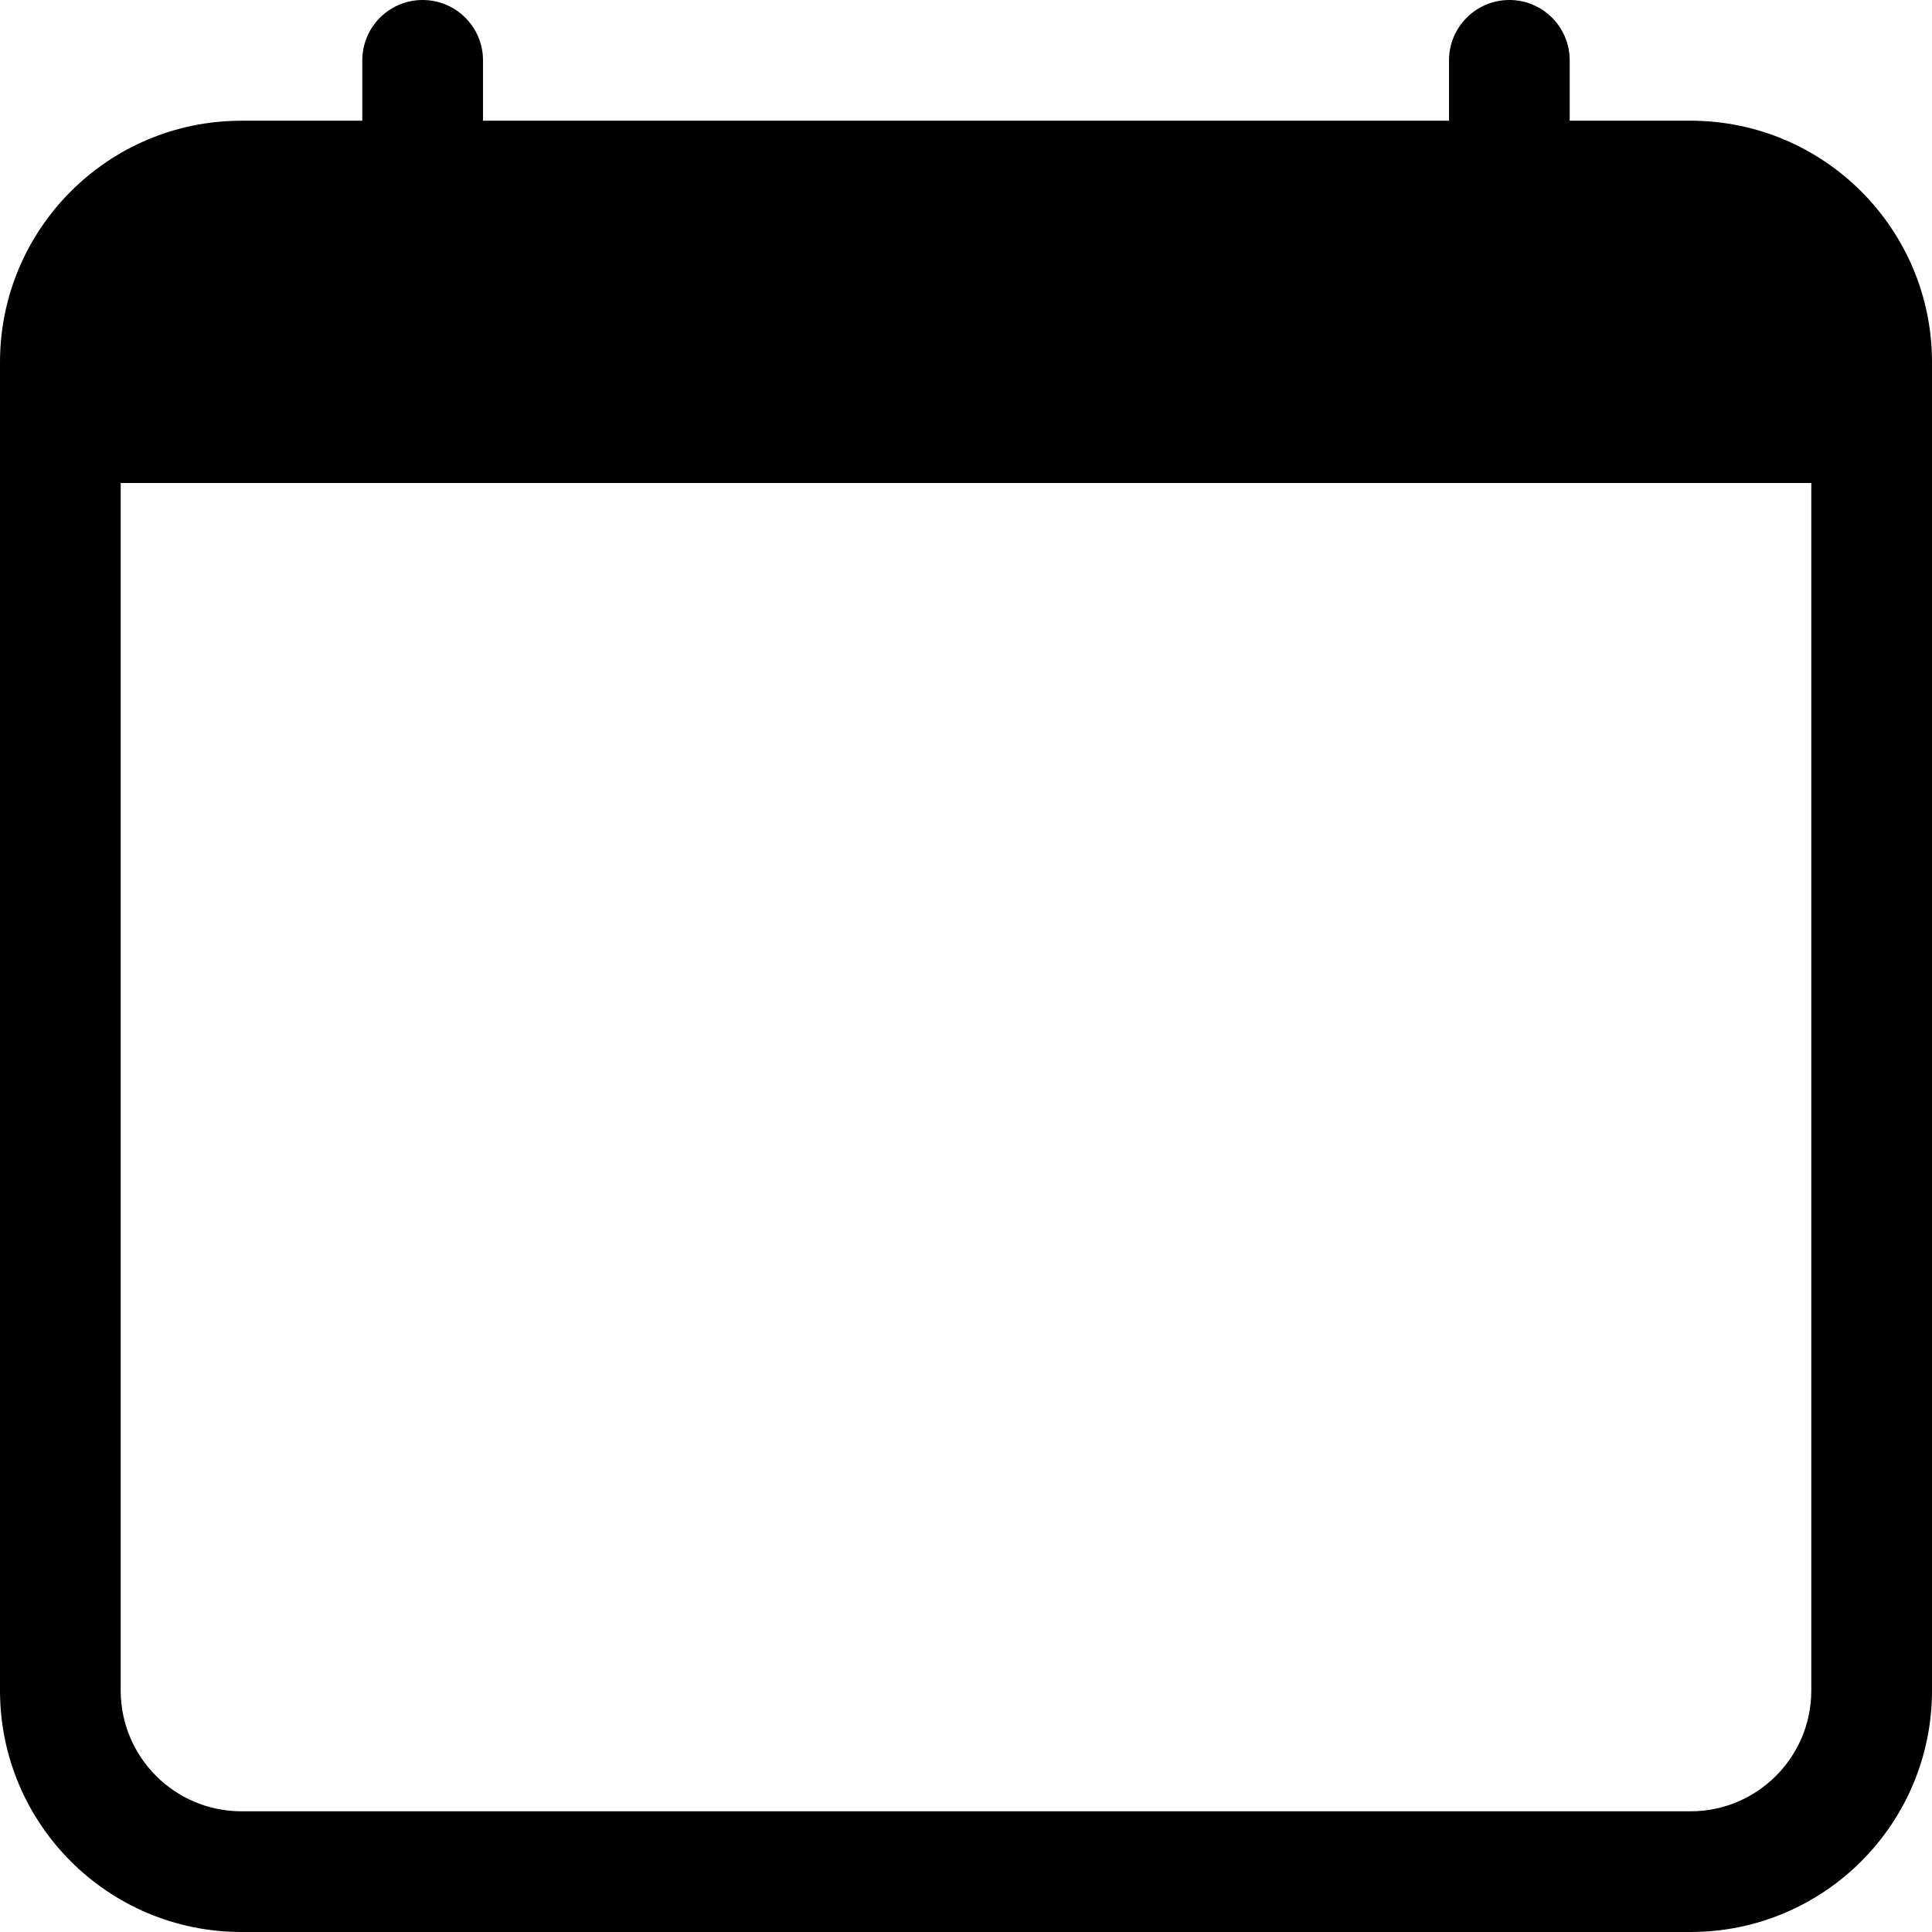
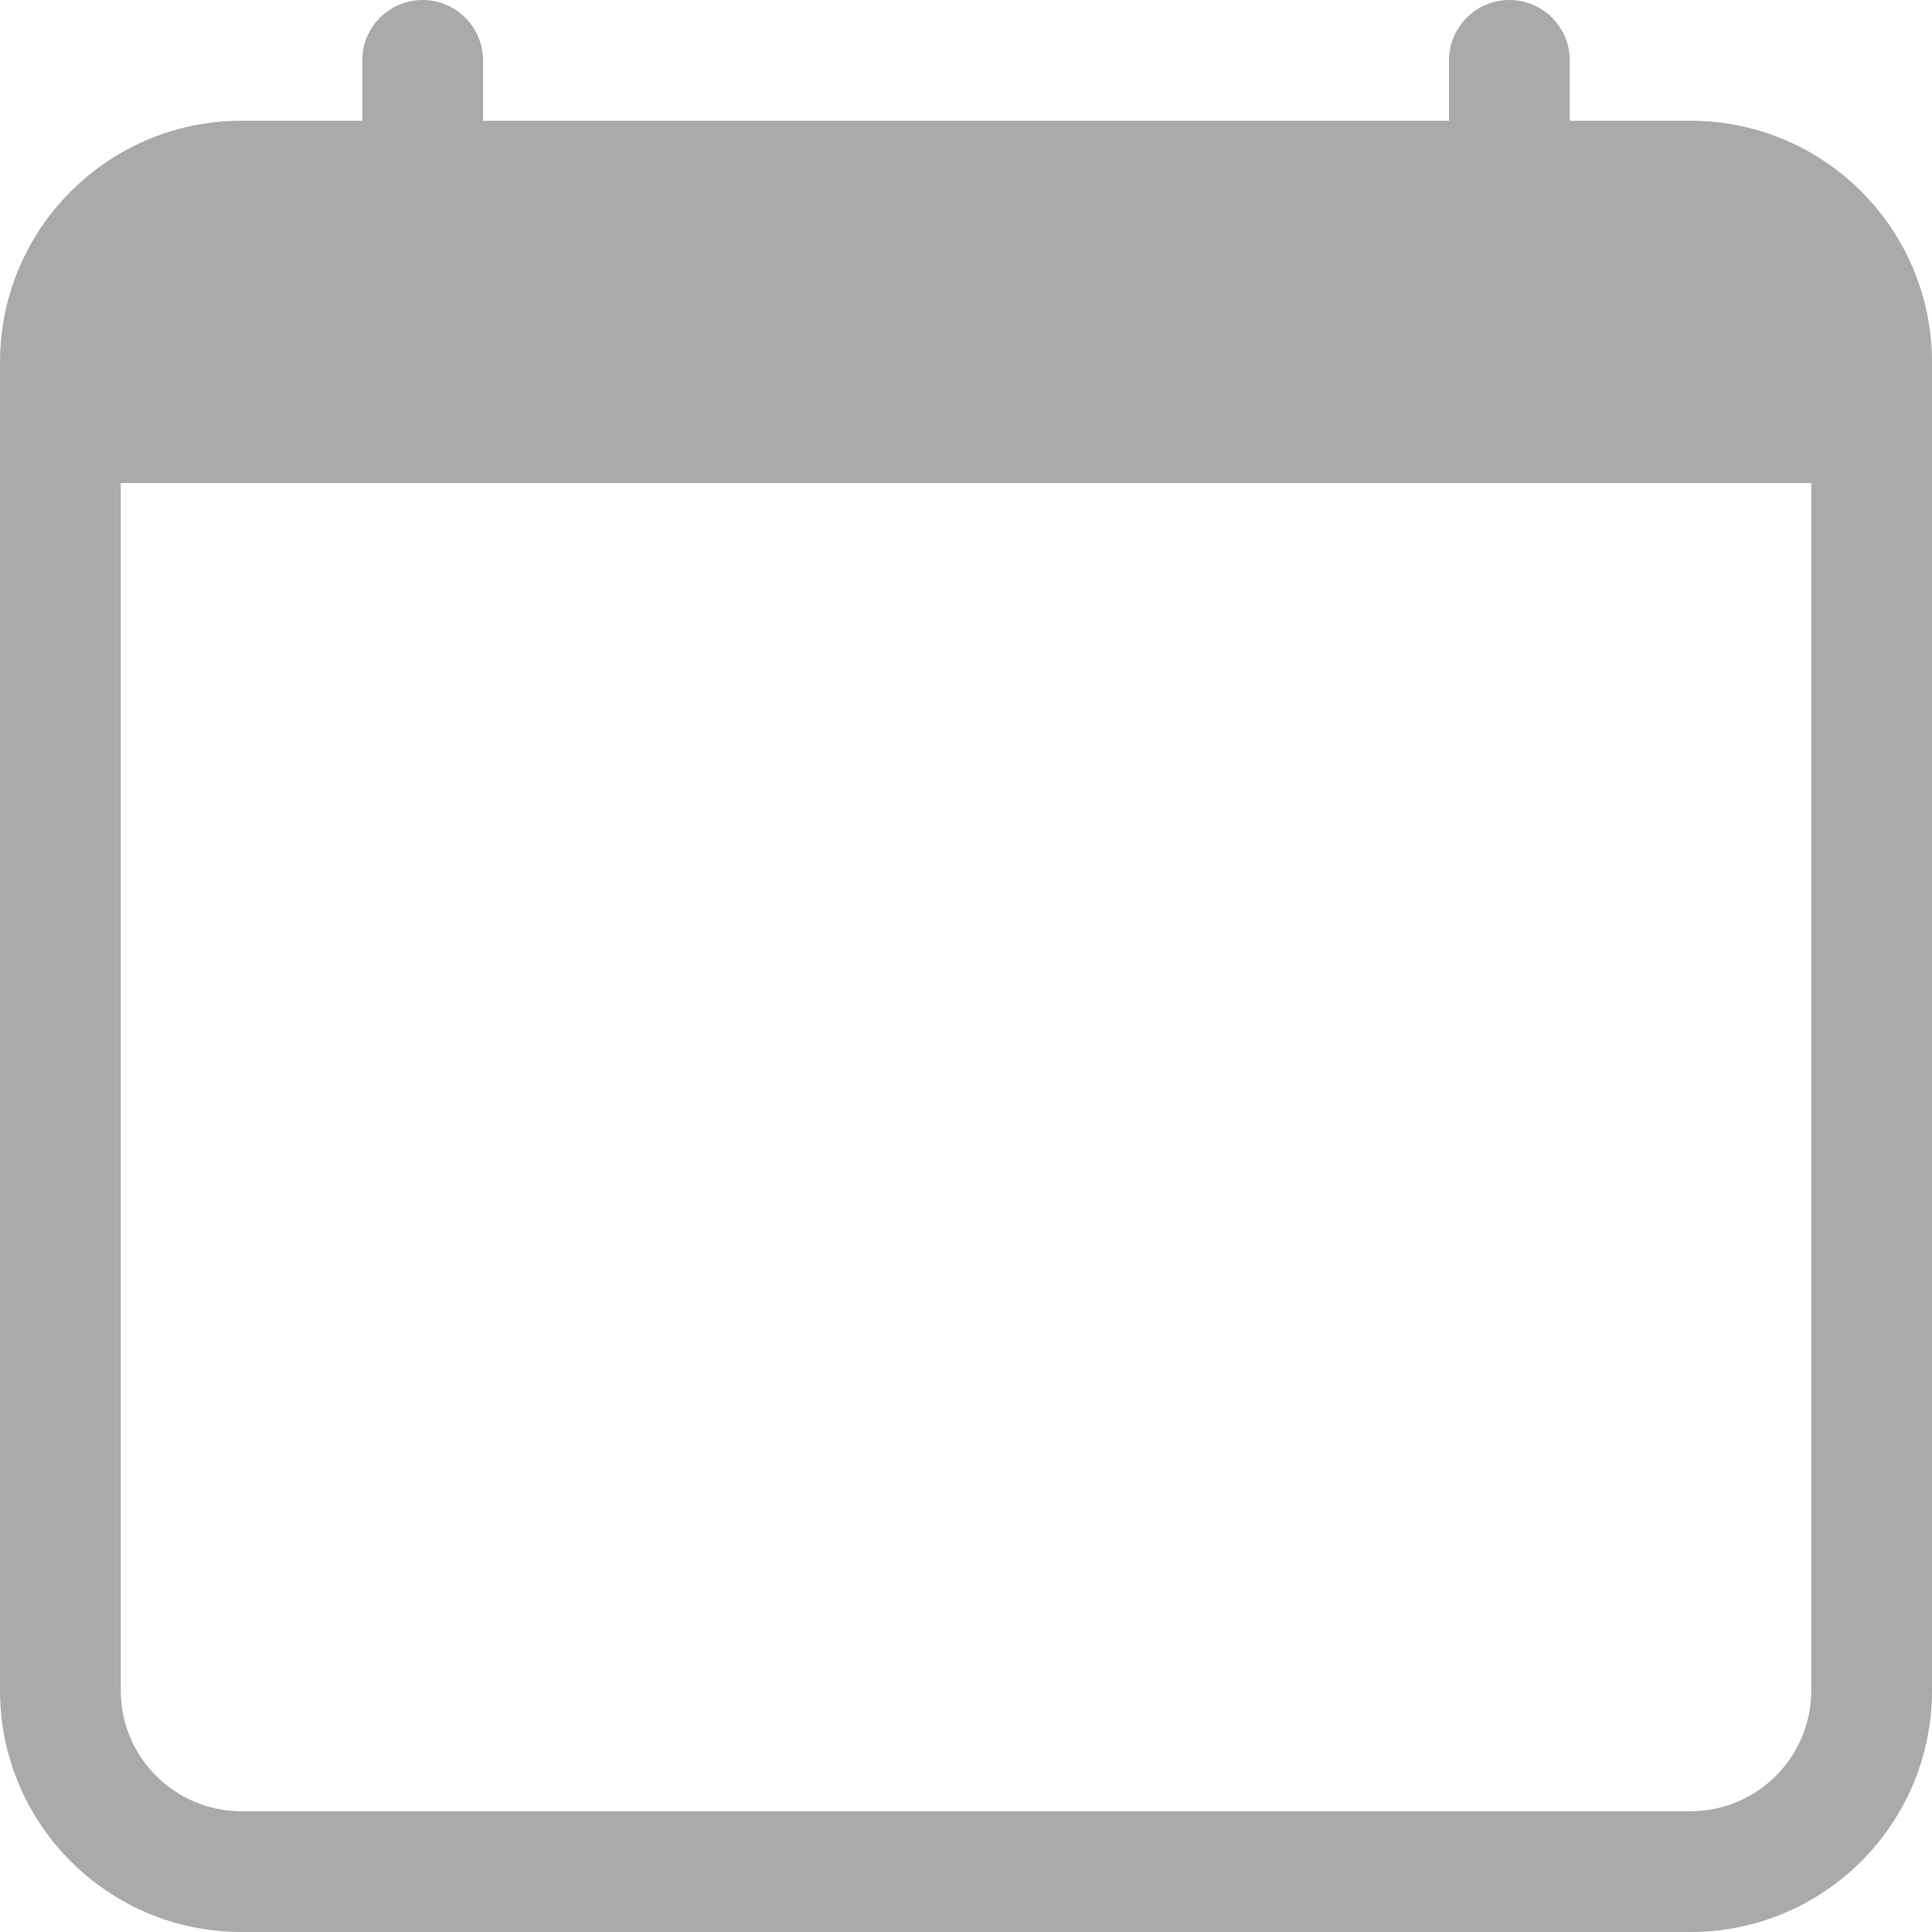
- <svg xmlns="http://www.w3.org/2000/svg" width="21" height="21" viewBox="0 0 21 21" fill="none">
-   <path d="M4.594 0C4.956 0 5.25 0.294 5.25 0.656V1.312H15.75V0.656C15.75 0.294 16.044 0 16.406 0C16.769 0 17.062 0.294 17.062 0.656V1.312H18.375C19.825 1.312 21 2.488 21 3.938V18.375C21 19.825 19.825 21 18.375 21H2.625C1.175 21 0 19.825 0 18.375V3.938C0 2.488 1.175 1.312 2.625 1.312H3.938V0.656C3.938 0.294 4.231 0 4.594 0ZM1.312 5.25V18.375C1.312 19.1 1.9 19.688 2.625 19.688H18.375C19.1 19.688 19.688 19.1 19.688 18.375V5.25H1.312Z" fill="black" />
+ <svg xmlns="http://www.w3.org/2000/svg" width="16" height="16" viewBox="0 0 16 16" fill="none">
+   <path d="M3.5 0C3.776 0 4 0.224 4 0.5V1H12V0.5C12 0.224 12.224 0 12.5 0C12.776 0 13 0.224 13 0.5V1H14C15.105 1 16 1.895 16 3V14C16 15.105 15.105 16 14 16H2C0.895 16 0 15.105 0 14V3C0 1.895 0.895 1 2 1H3V0.5C3 0.224 3.224 0 3.5 0ZM1 4V14C1 14.552 1.448 15 2 15H14C14.552 15 15 14.552 15 14V4H1Z" fill="#AAAAAA" />
</svg>
